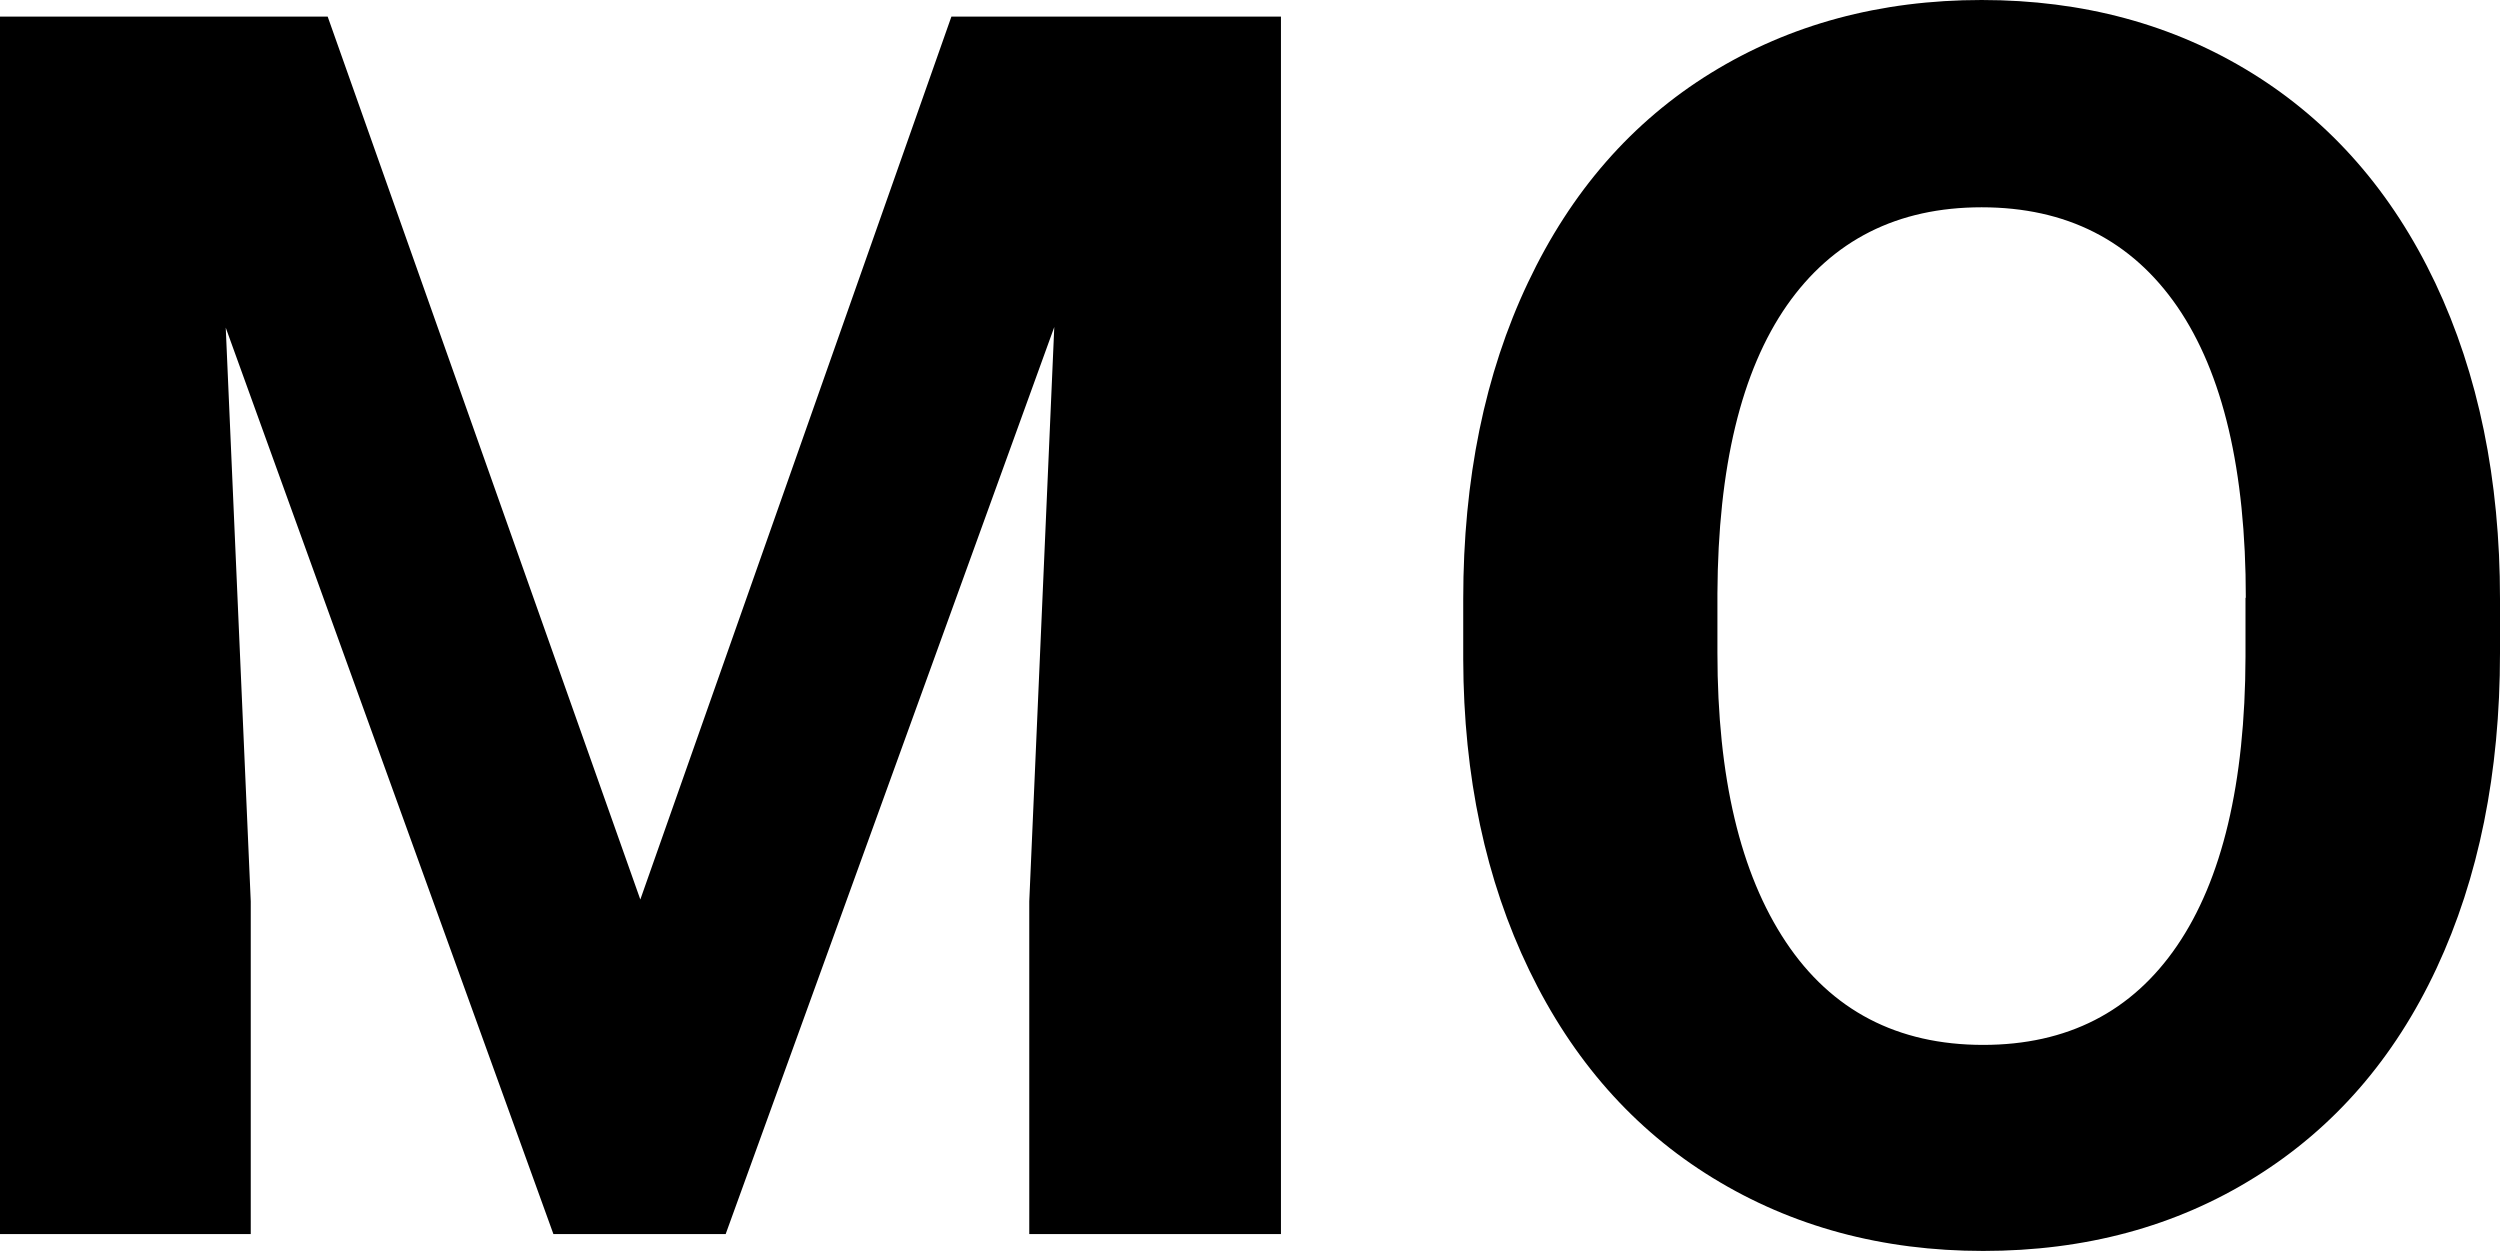
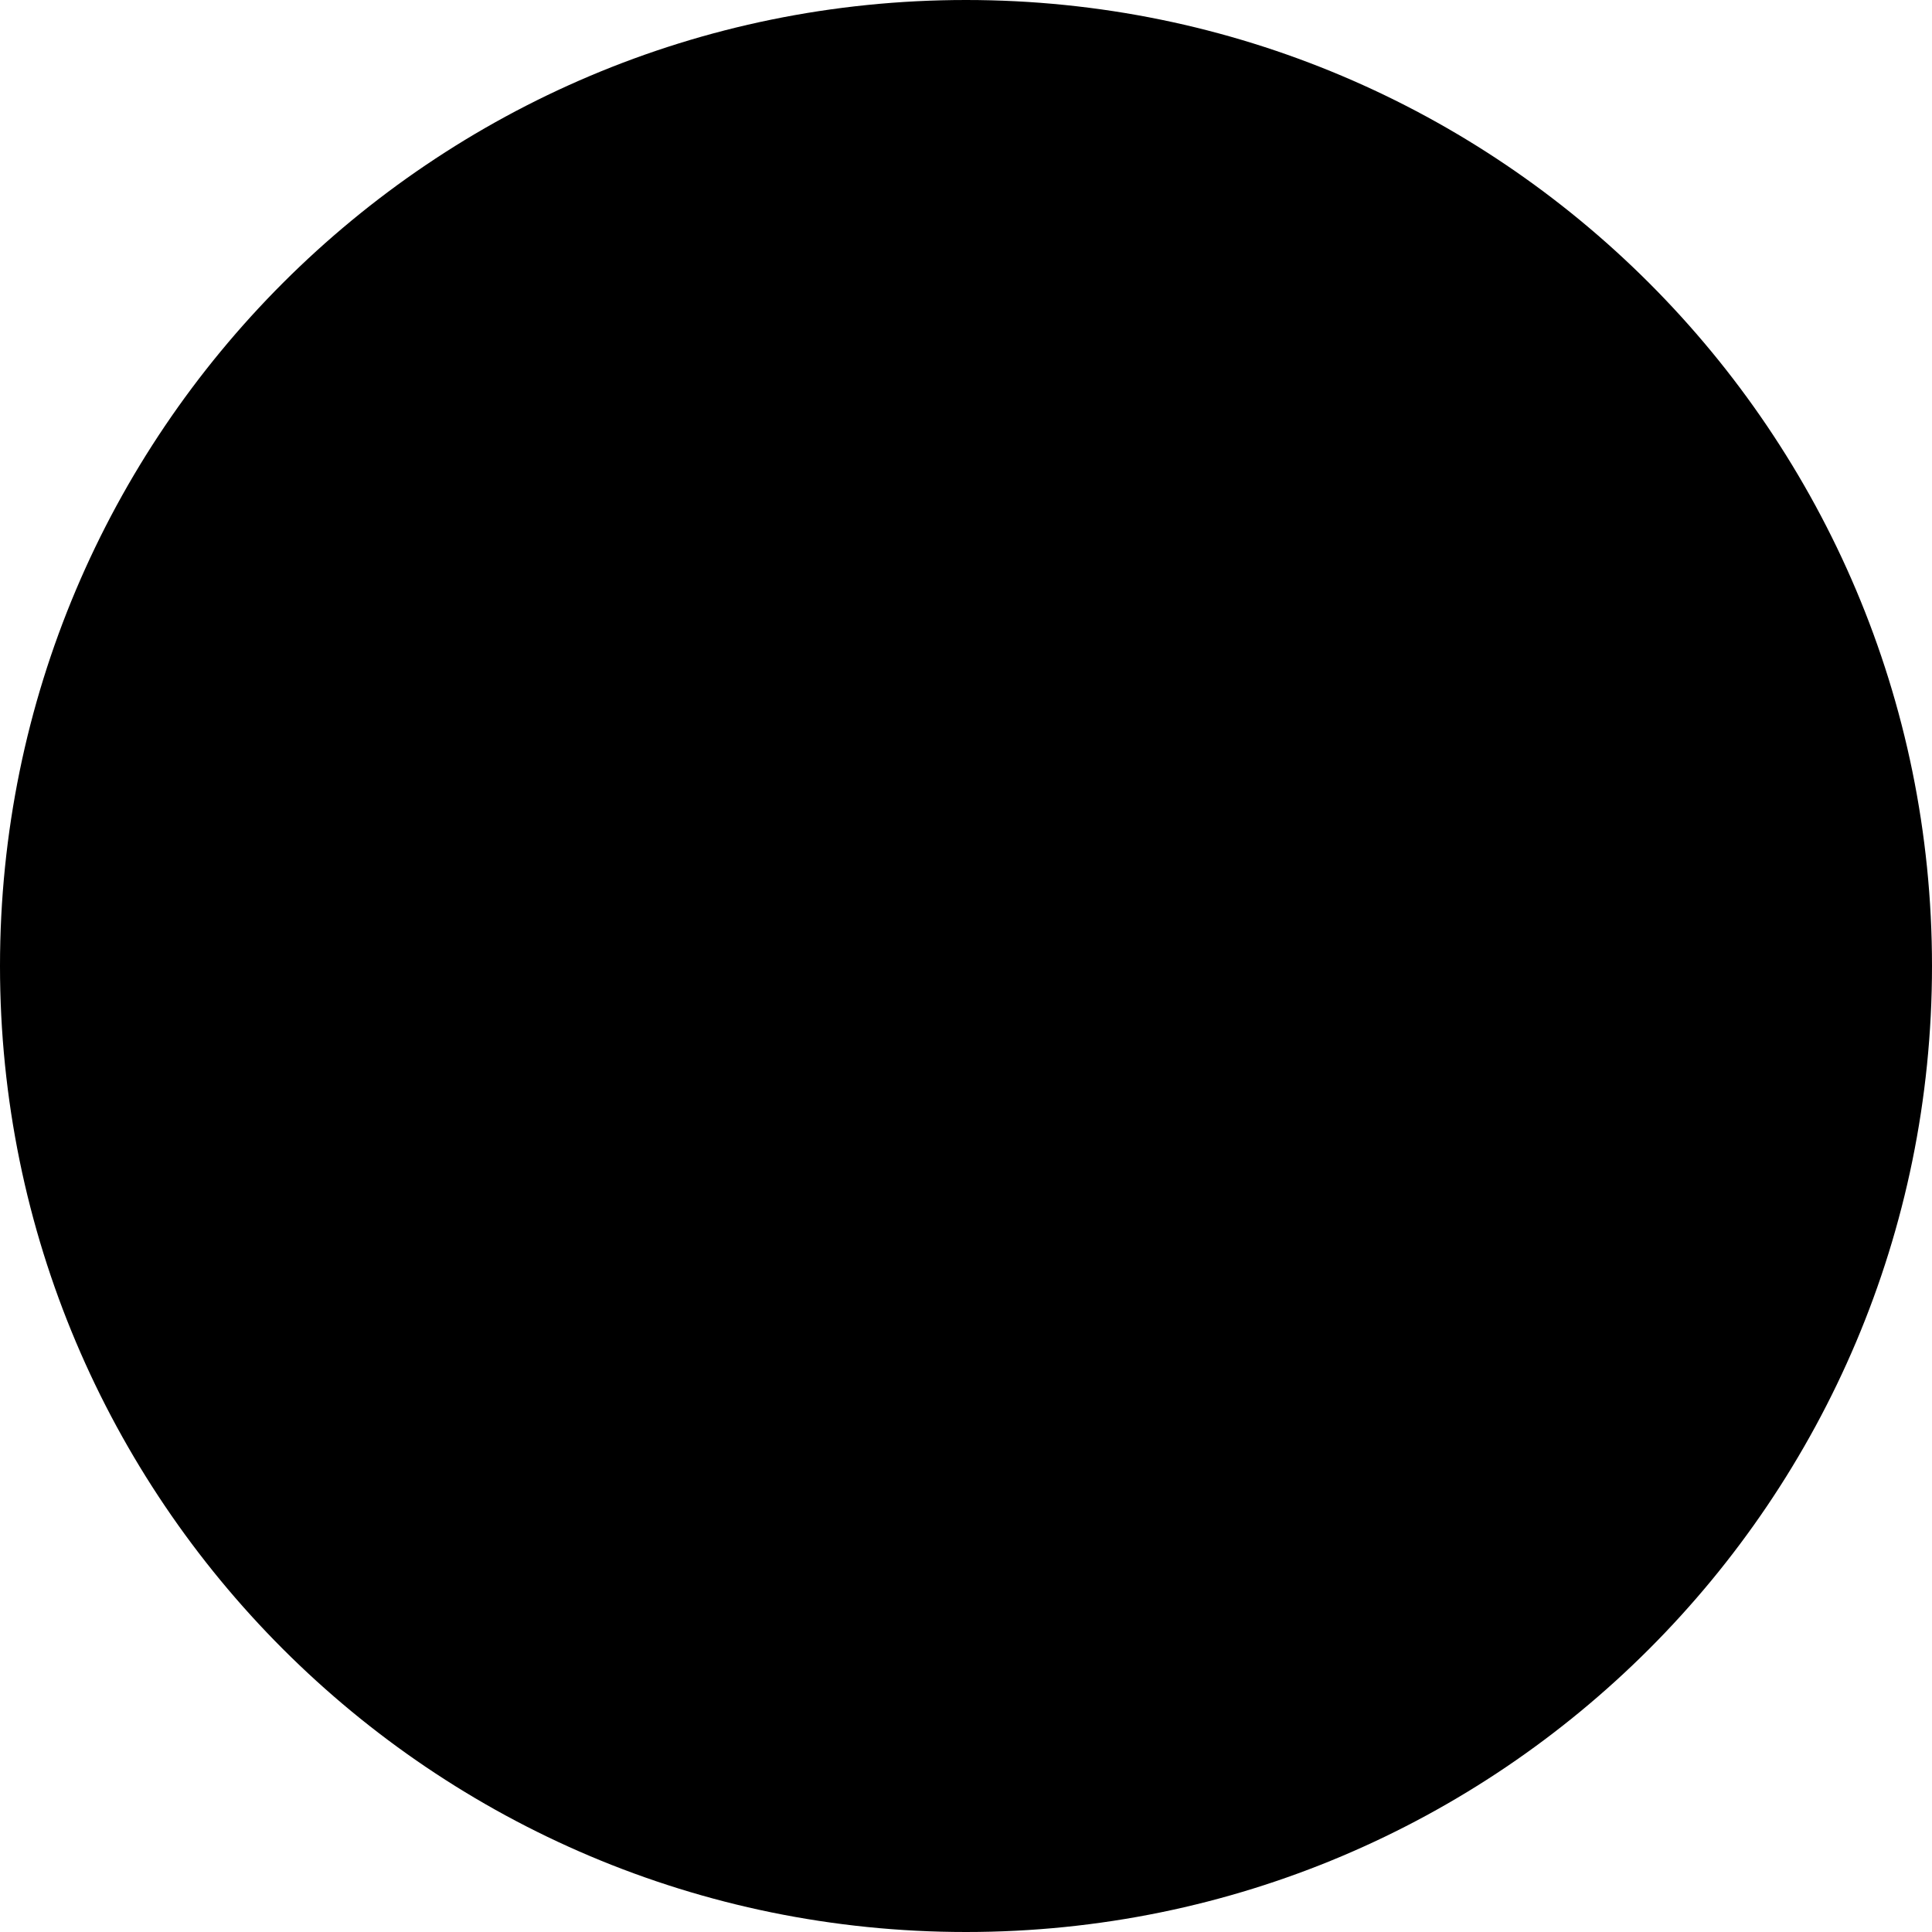
- <svg xmlns="http://www.w3.org/2000/svg" version="1.1" id="Layer_1" x="0px" y="0px" viewBox="0 0 799.6 400.1" style="enable-background:new 0 0 799.6 400.1;" xml:space="preserve">
-   <g>
-     <path d="M104.8,5.3l100,282.4L304.3,5.3h105.4v389.4h-80.5V288.3l8-183.7L232.1,394.7H177L72.2,104.8l8,183.5v106.4H0V5.3H104.8z" />
-     <path d="M799.6,208.9c0,38.3-6.8,71.9-20.3,100.8c-13.5,28.9-32.9,51.2-58.2,66.9c-25.2,15.7-54.2,23.5-86.8,23.5   c-32.3,0-61.1-7.8-86.4-23.3c-25.3-15.5-44.9-37.7-58.8-66.5c-13.9-28.8-21-61.9-21.1-99.4v-19.3c0-38.3,6.9-72.1,20.7-101.2   c13.8-29.2,33.3-51.5,58.6-67.1C572.5,7.8,601.4,0,633.8,0c32.4,0,61.3,7.8,86.5,23.4c25.2,15.6,44.8,38,58.6,67.1   c13.8,29.2,20.7,62.8,20.7,101V208.9z M718.3,191.2c0-40.8-7.3-71.8-21.9-93.1c-14.6-21.2-35.5-31.8-62.6-31.8   c-26.9,0-47.7,10.5-62.3,31.4c-14.6,21-22,51.7-22.2,92.1v19c0,39.8,7.3,70.6,21.9,92.5c14.6,21.9,35.7,32.9,63.1,32.9   c26.9,0,47.6-10.6,62-31.7c14.4-21.1,21.8-51.9,21.9-92.4V191.2z" />
-   </g>
+ <svg xmlns="http://www.w3.org/2000/svg" width="100" height="100" viewBox="0 0 100 100" fill="none">
+   <path d="M100 50C100 77.614 77.614 100 50 100C22.386 100 0 77.614 0 50C0 22.386 22.386 0 50 0C77.614 0 100 22.386 100 50Z" fill="black" />
</svg>
